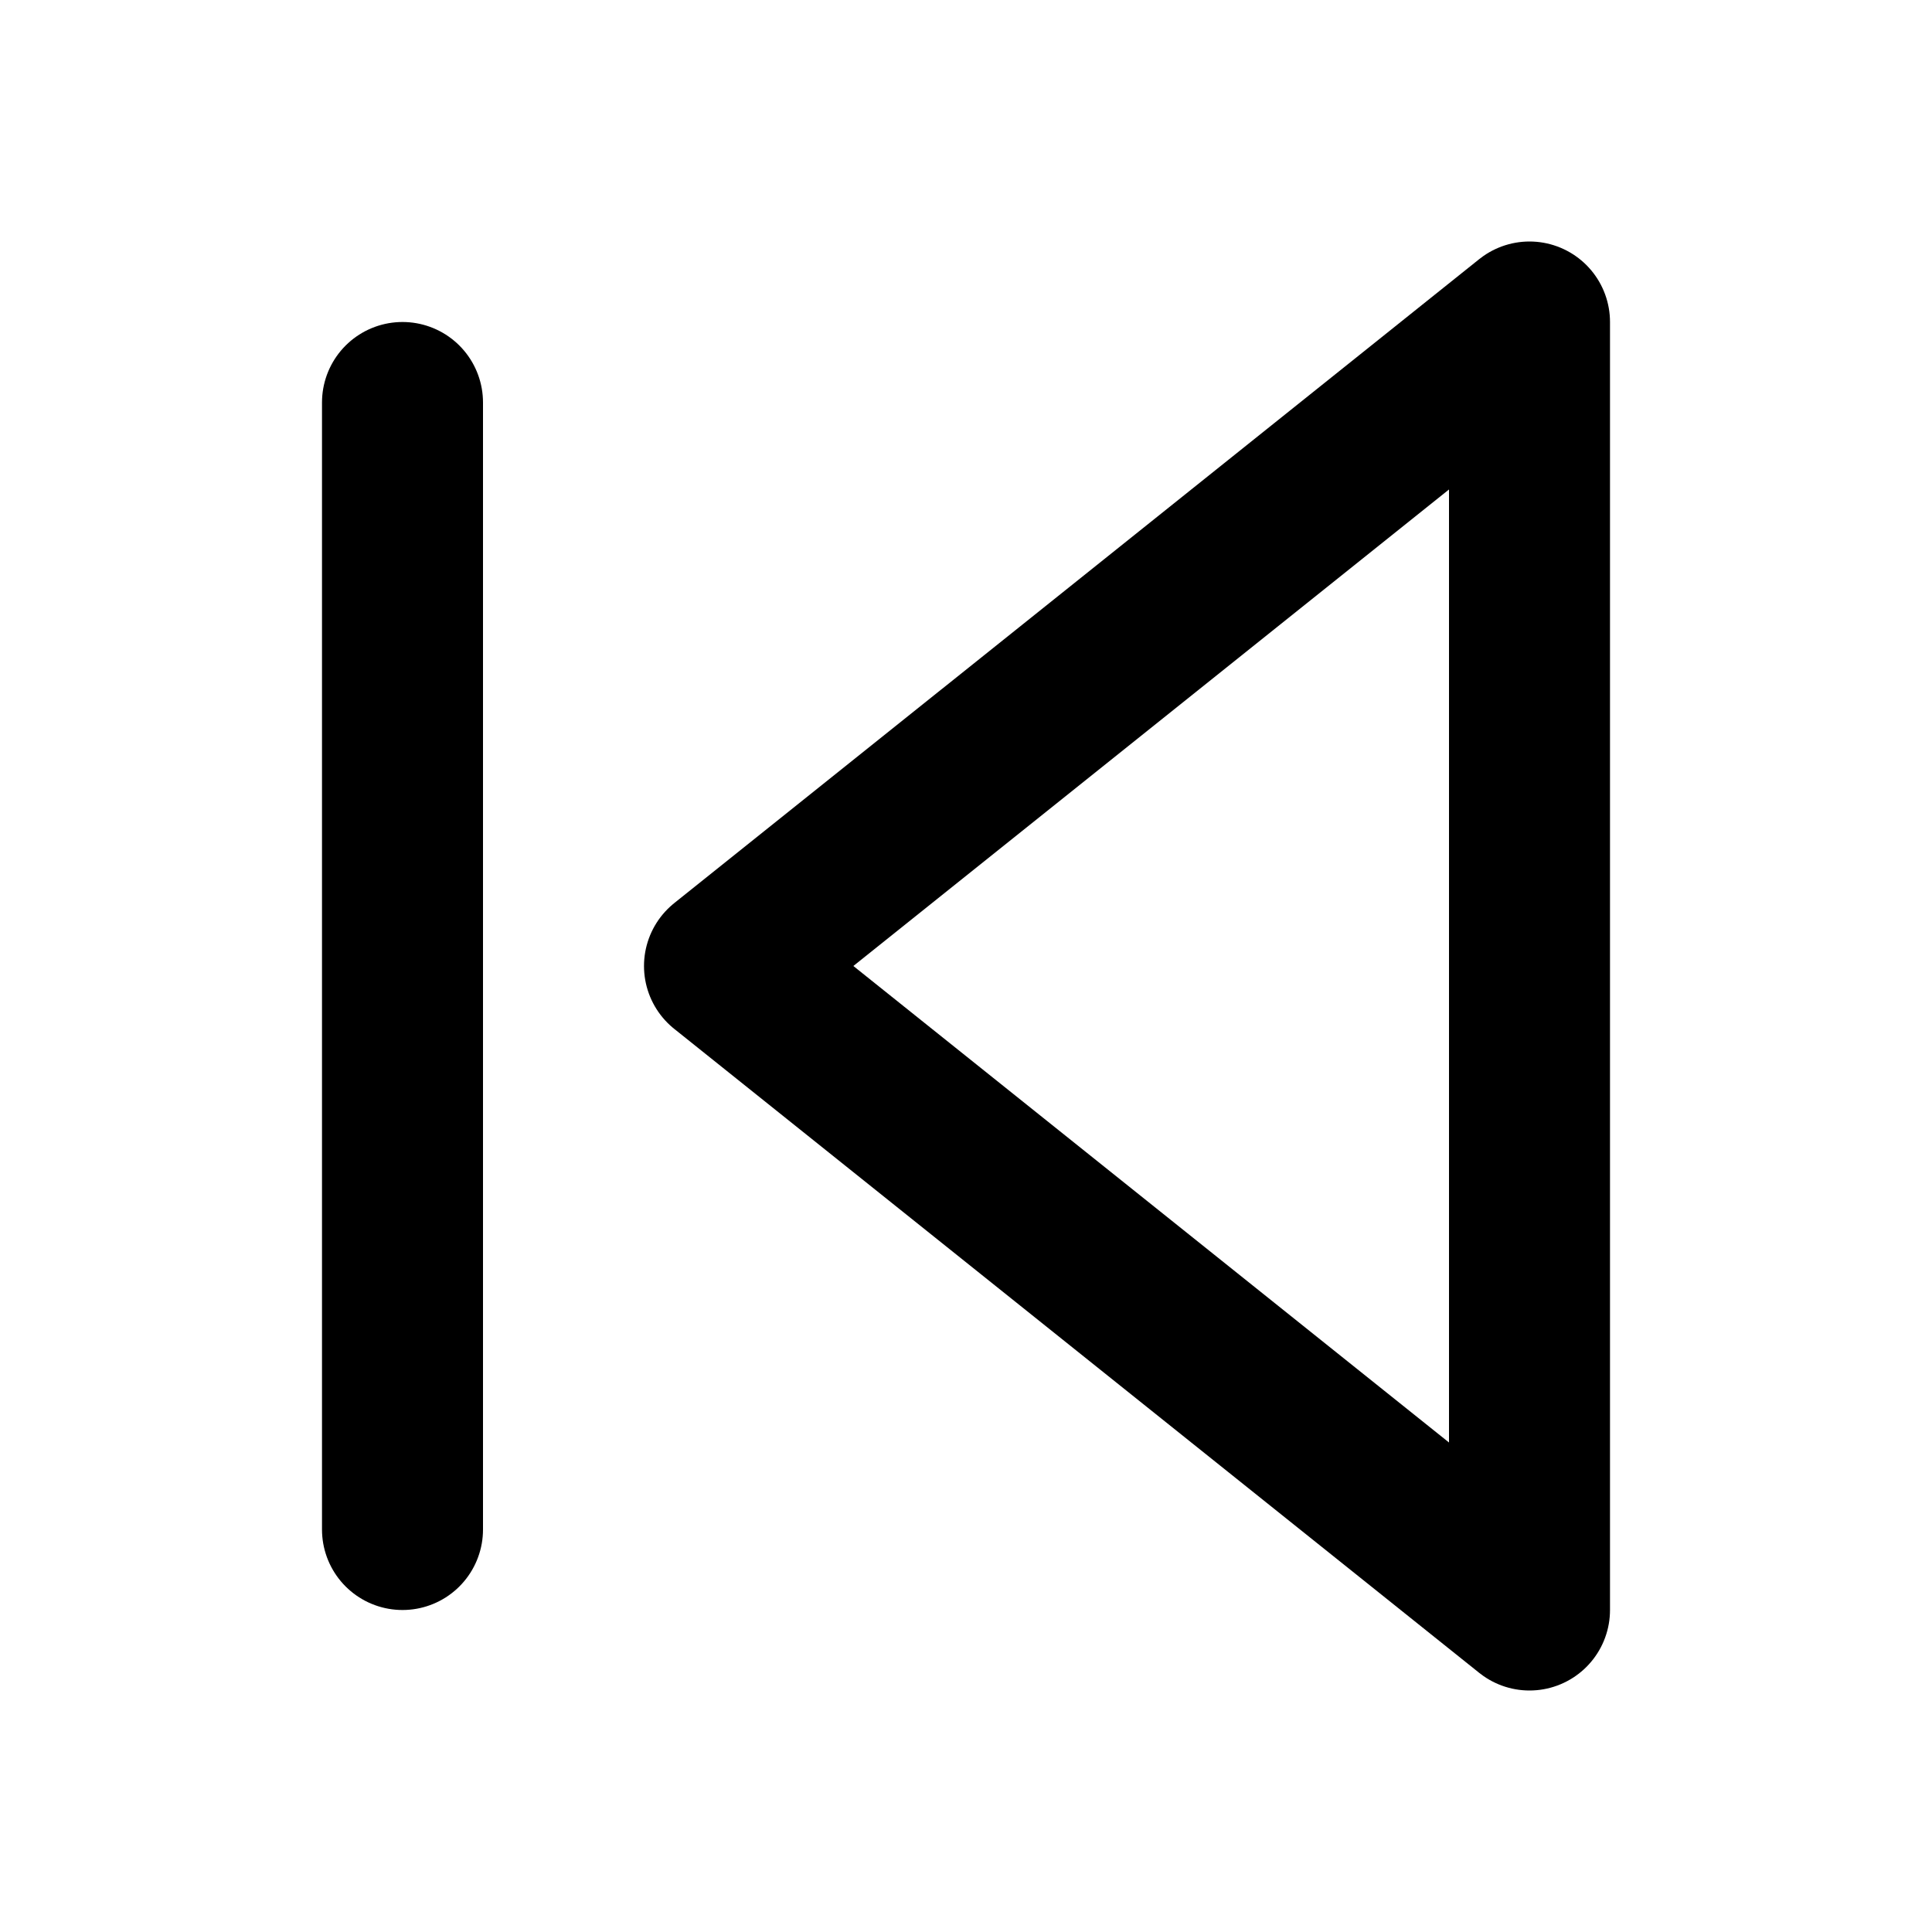
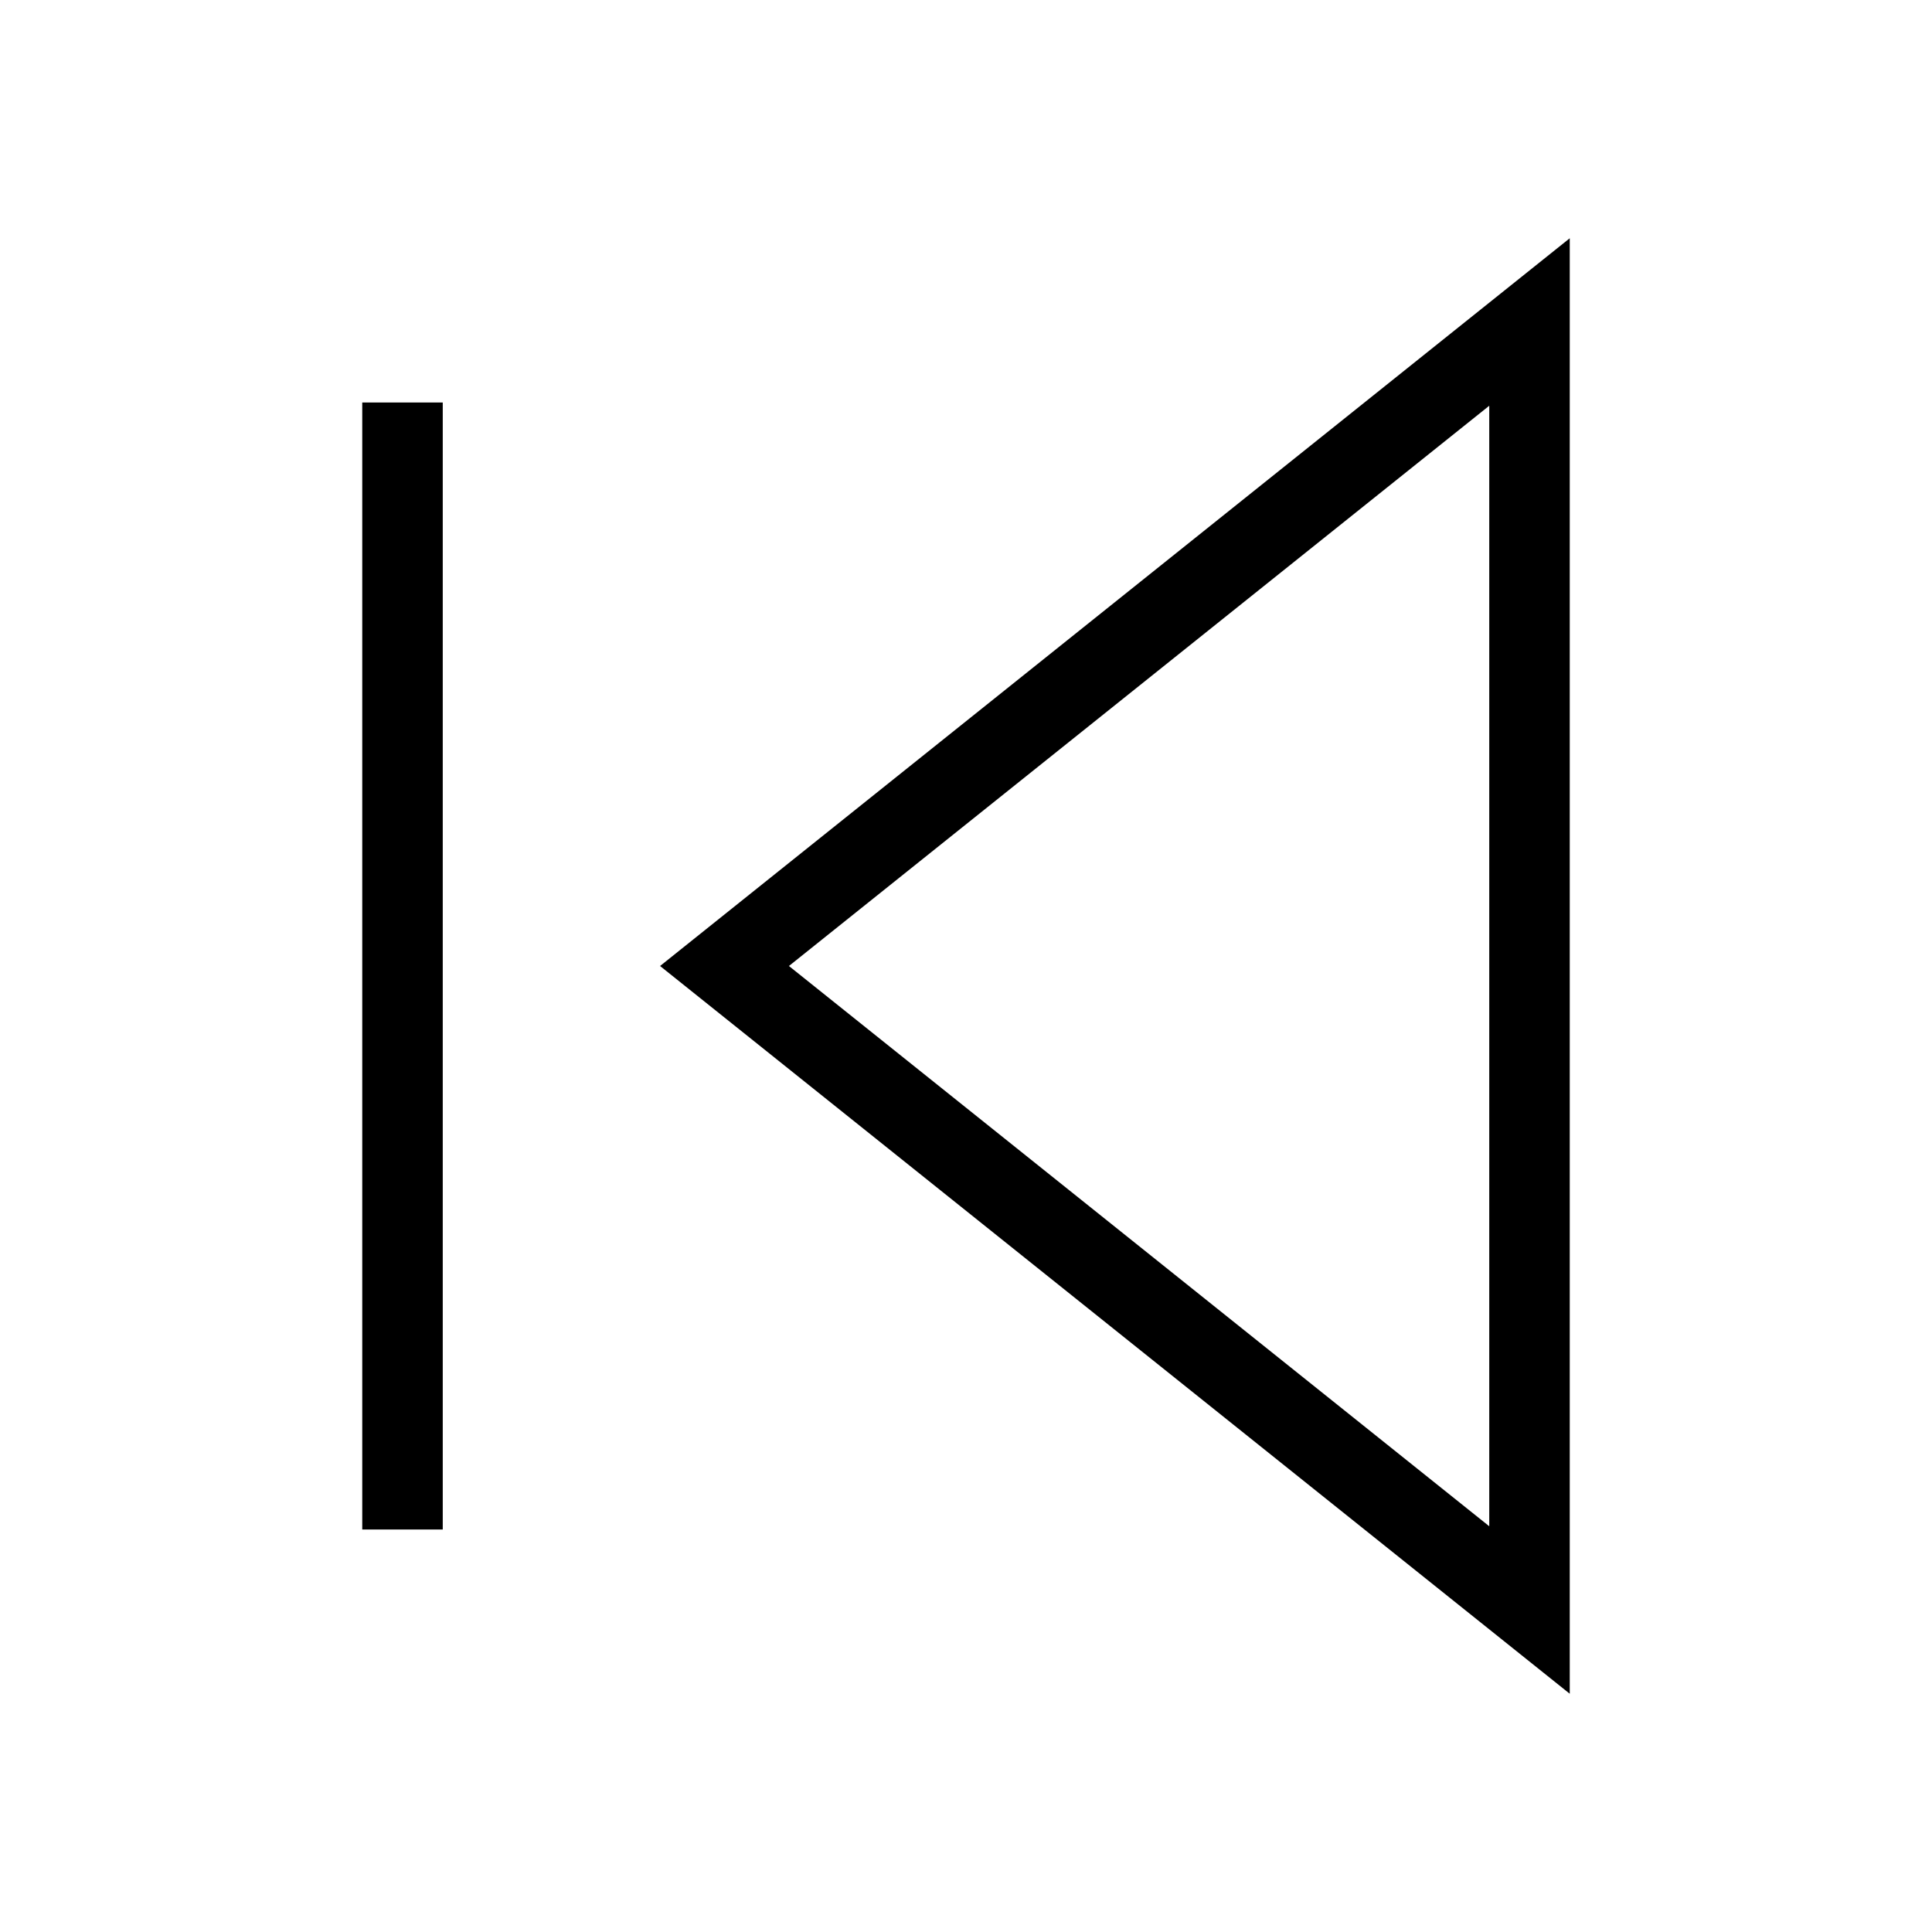
- <svg xmlns="http://www.w3.org/2000/svg" width="24" height="24" viewBox="0 0 24 24" fill="none" stroke="currentColor" stroke-width="2" stroke-linecap="round" stroke-linejoin="round" class="feather feather-skip-back">
+ <svg xmlns="http://www.w3.org/2000/svg" width="24" height="24" viewBox="0 0 24 24" fill="none" stroke="currentColor" strokeWidth="2" strokeLinecap="round" strokeLinejoin="round" class="feather feather-skip-back">
  <polygon points="19 20 9 12 19 4 19 20" />
  <line x1="5" y1="19" x2="5" y2="5" />
</svg>
